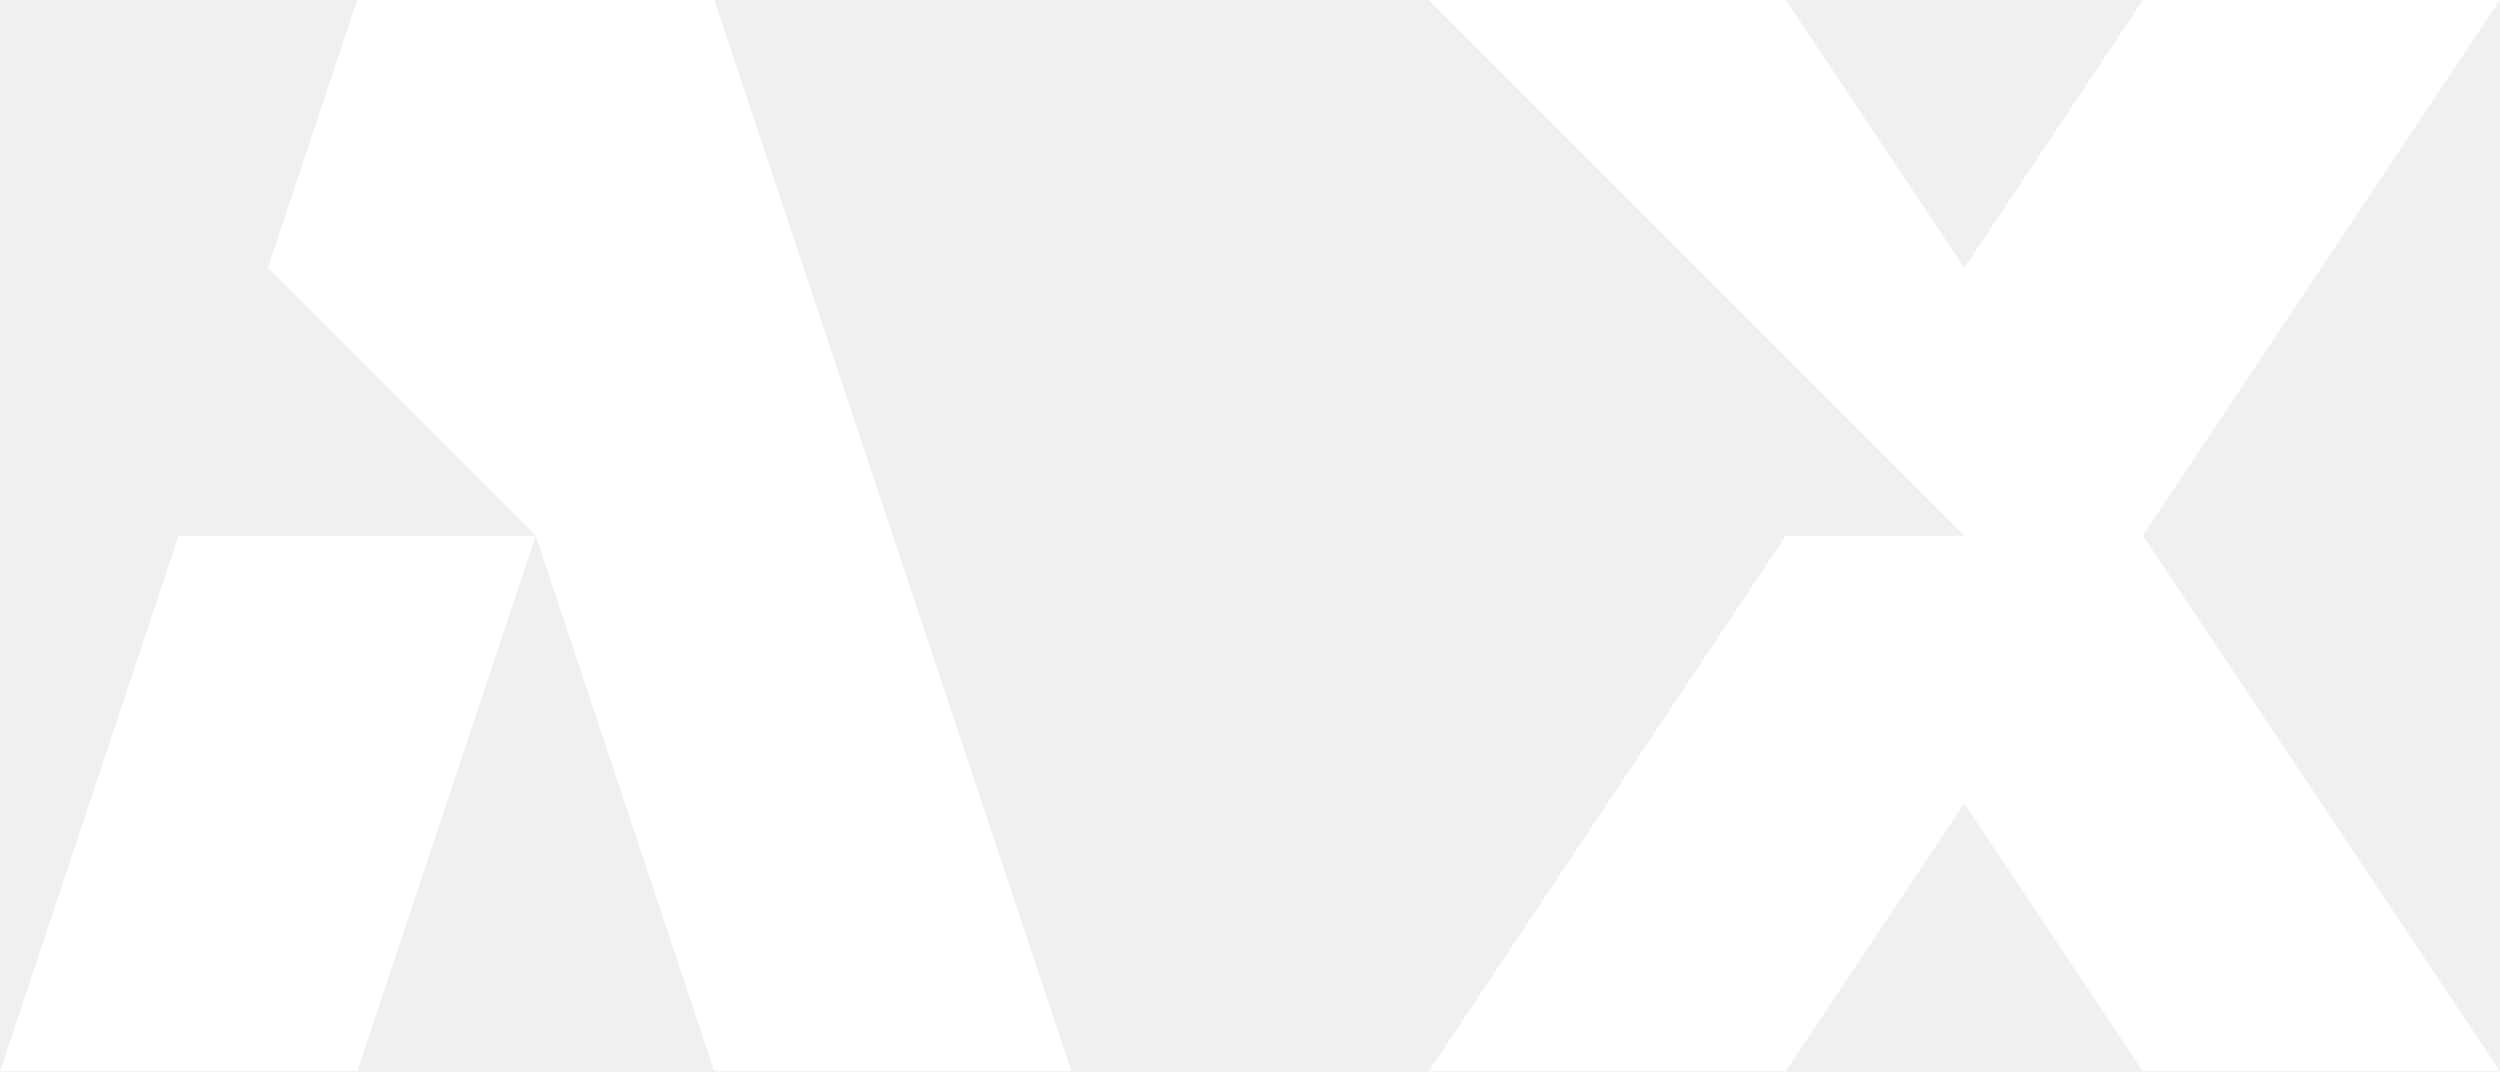
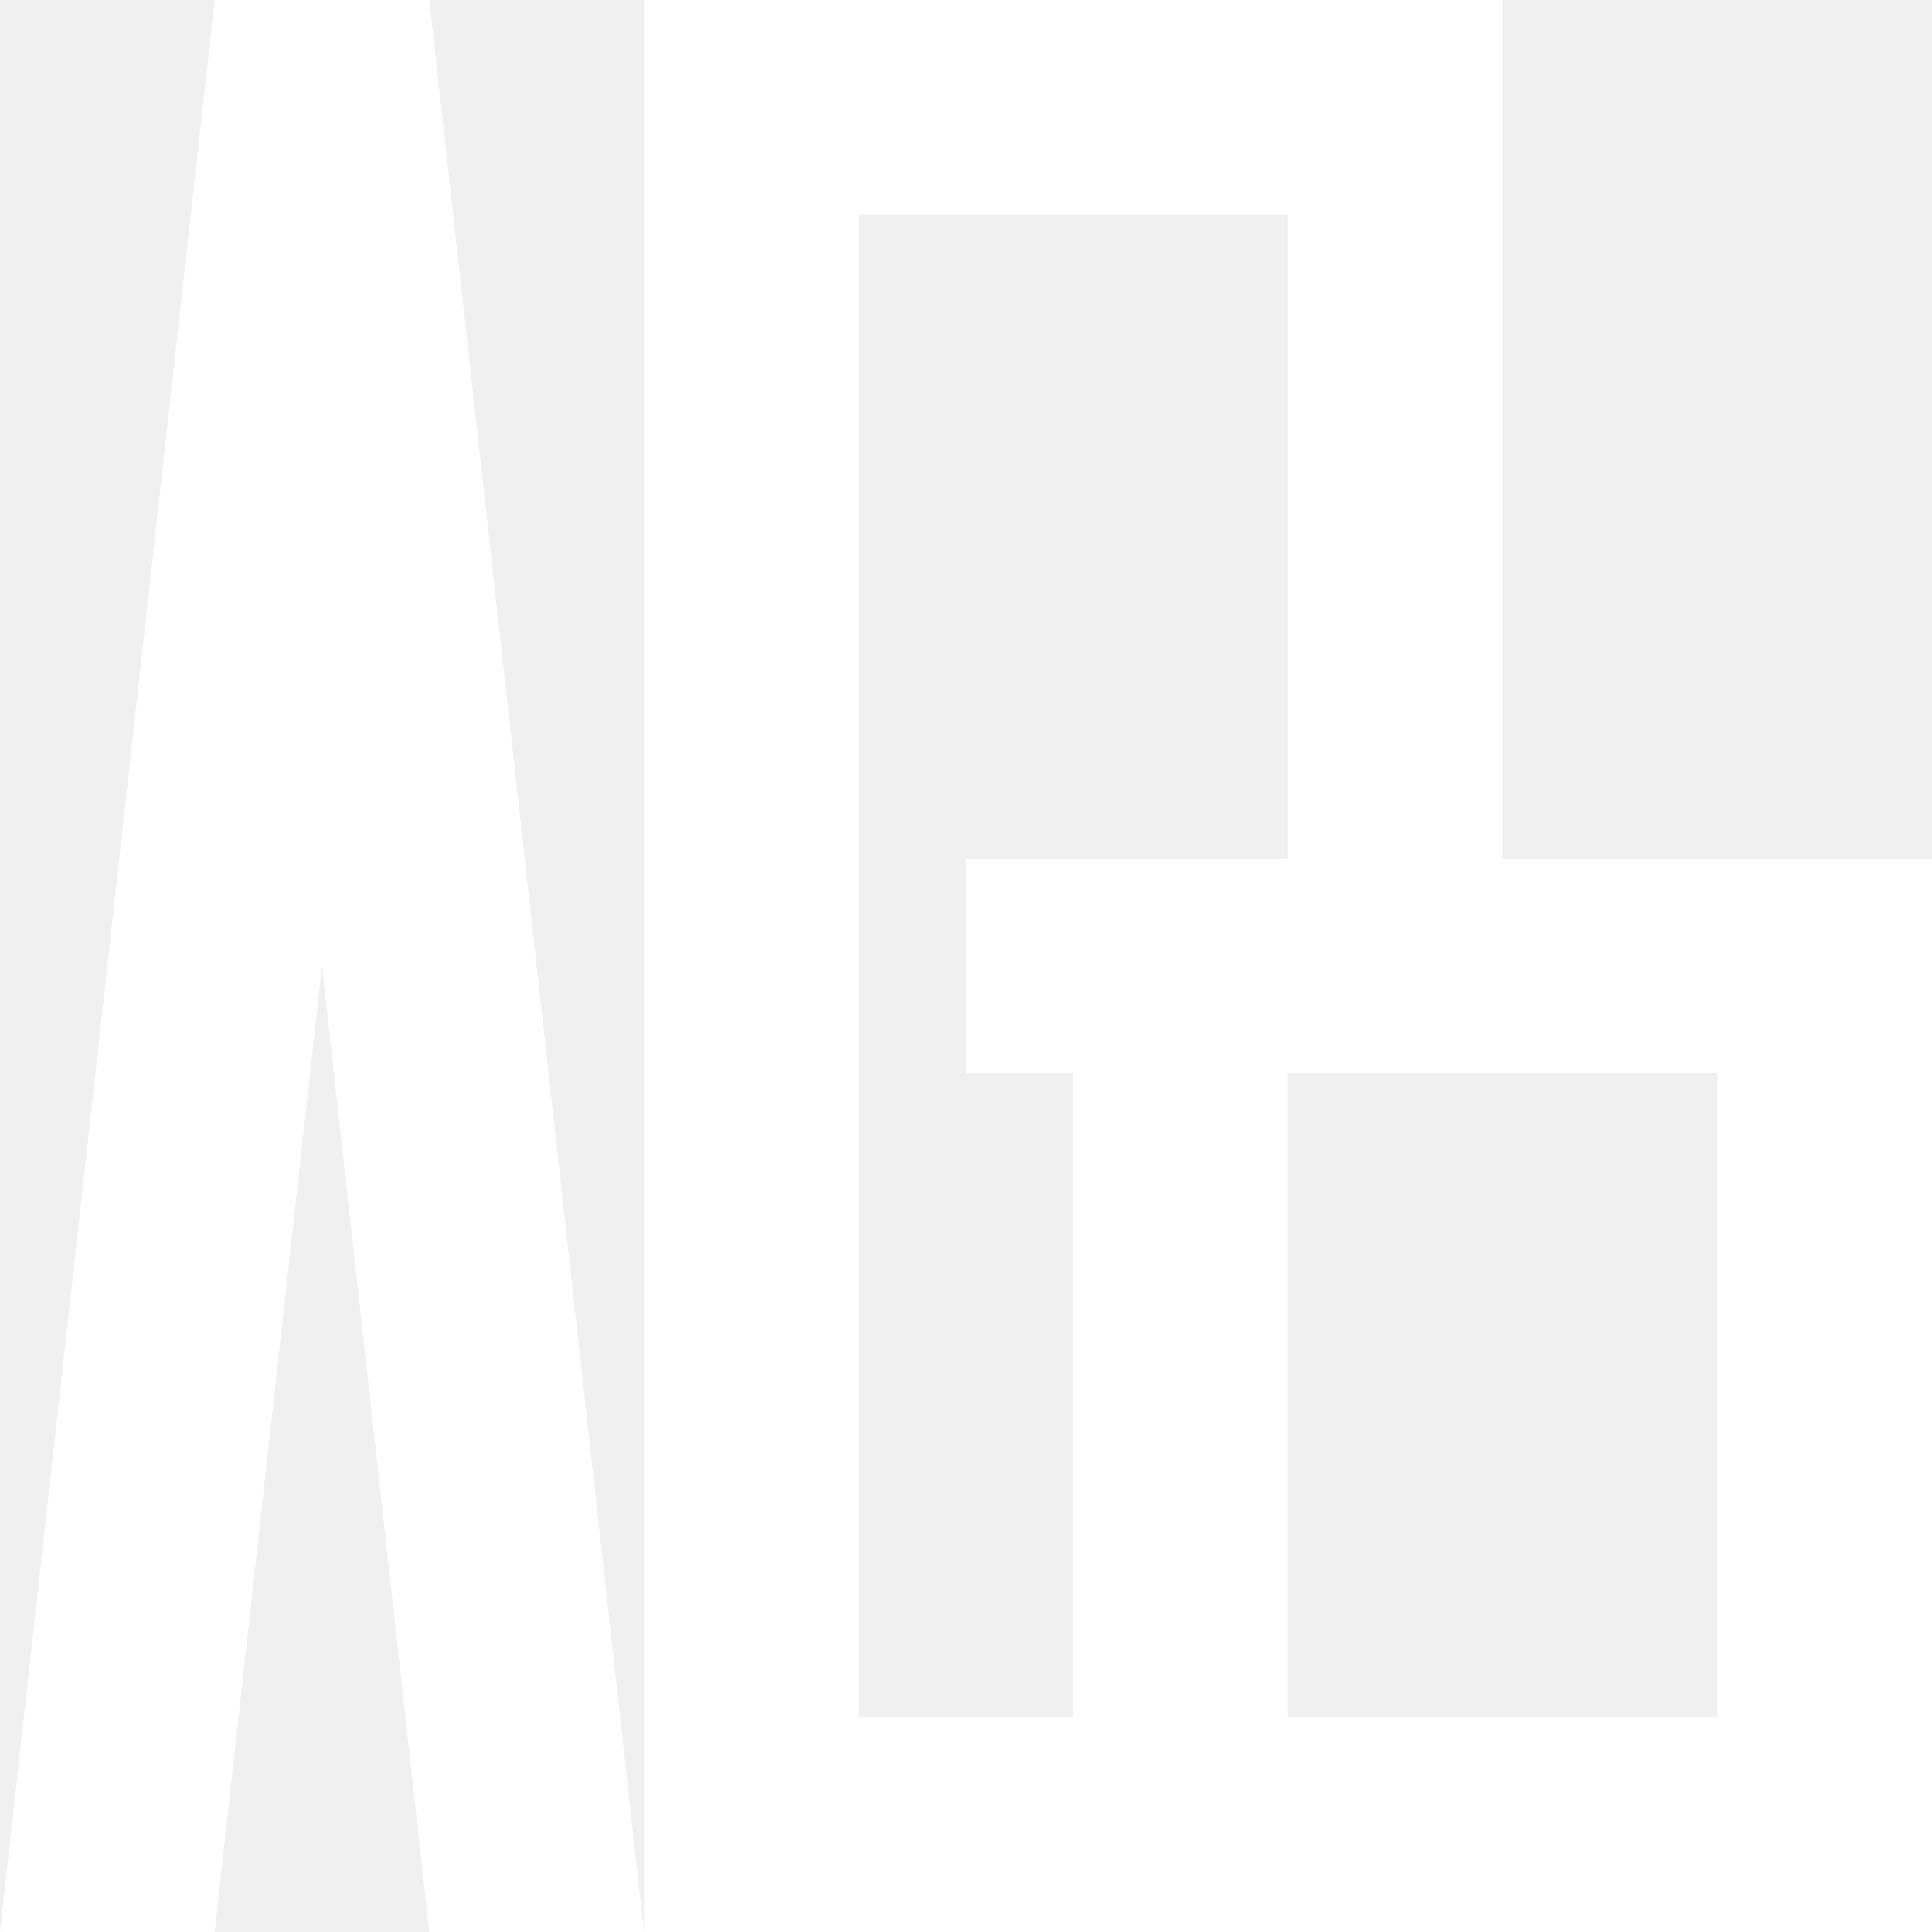
- <svg xmlns="http://www.w3.org/2000/svg" height="36" width="84">
+ <svg xmlns="http://www.w3.org/2000/svg" height="72" width="72">
  <mask id="glyph">
-     <polygon fill="white" points="12,0 24,0 36,36 24,36 18,18 12,36 0,36" />
-     <polygon fill="black" points="0,0 18,18 0,18" />
-     <polygon fill="white" points="48,0 60,0 66,9 72,0 84,0 72,18 84,36 72,36 66,27 60,36 48,36 60,18" />
-     <polygon fill="black" points="48,0 66,18 48,18" />
+     <polygon fill="white" points="8,0 16,0 24,72 16,72 12,36 8,72 0,72" />
+     <polygon fill="white" points="24,0 56,0 56,32 72,32 72,72 24,72" />
+     <polygon fill="black" points="32,8 48,8 48,40 64,40 64,64 32,64" />
+     <polygon fill="white" points="36,32 48,32 52,36 48,40 48,40 48,64 44,68 40,64 40,40 36,40" />
  </mask>
  <rect fill="#FFFFFF" height="100%" mask="url(#glyph)" width="100%" x="0" y="0" />
</svg>
